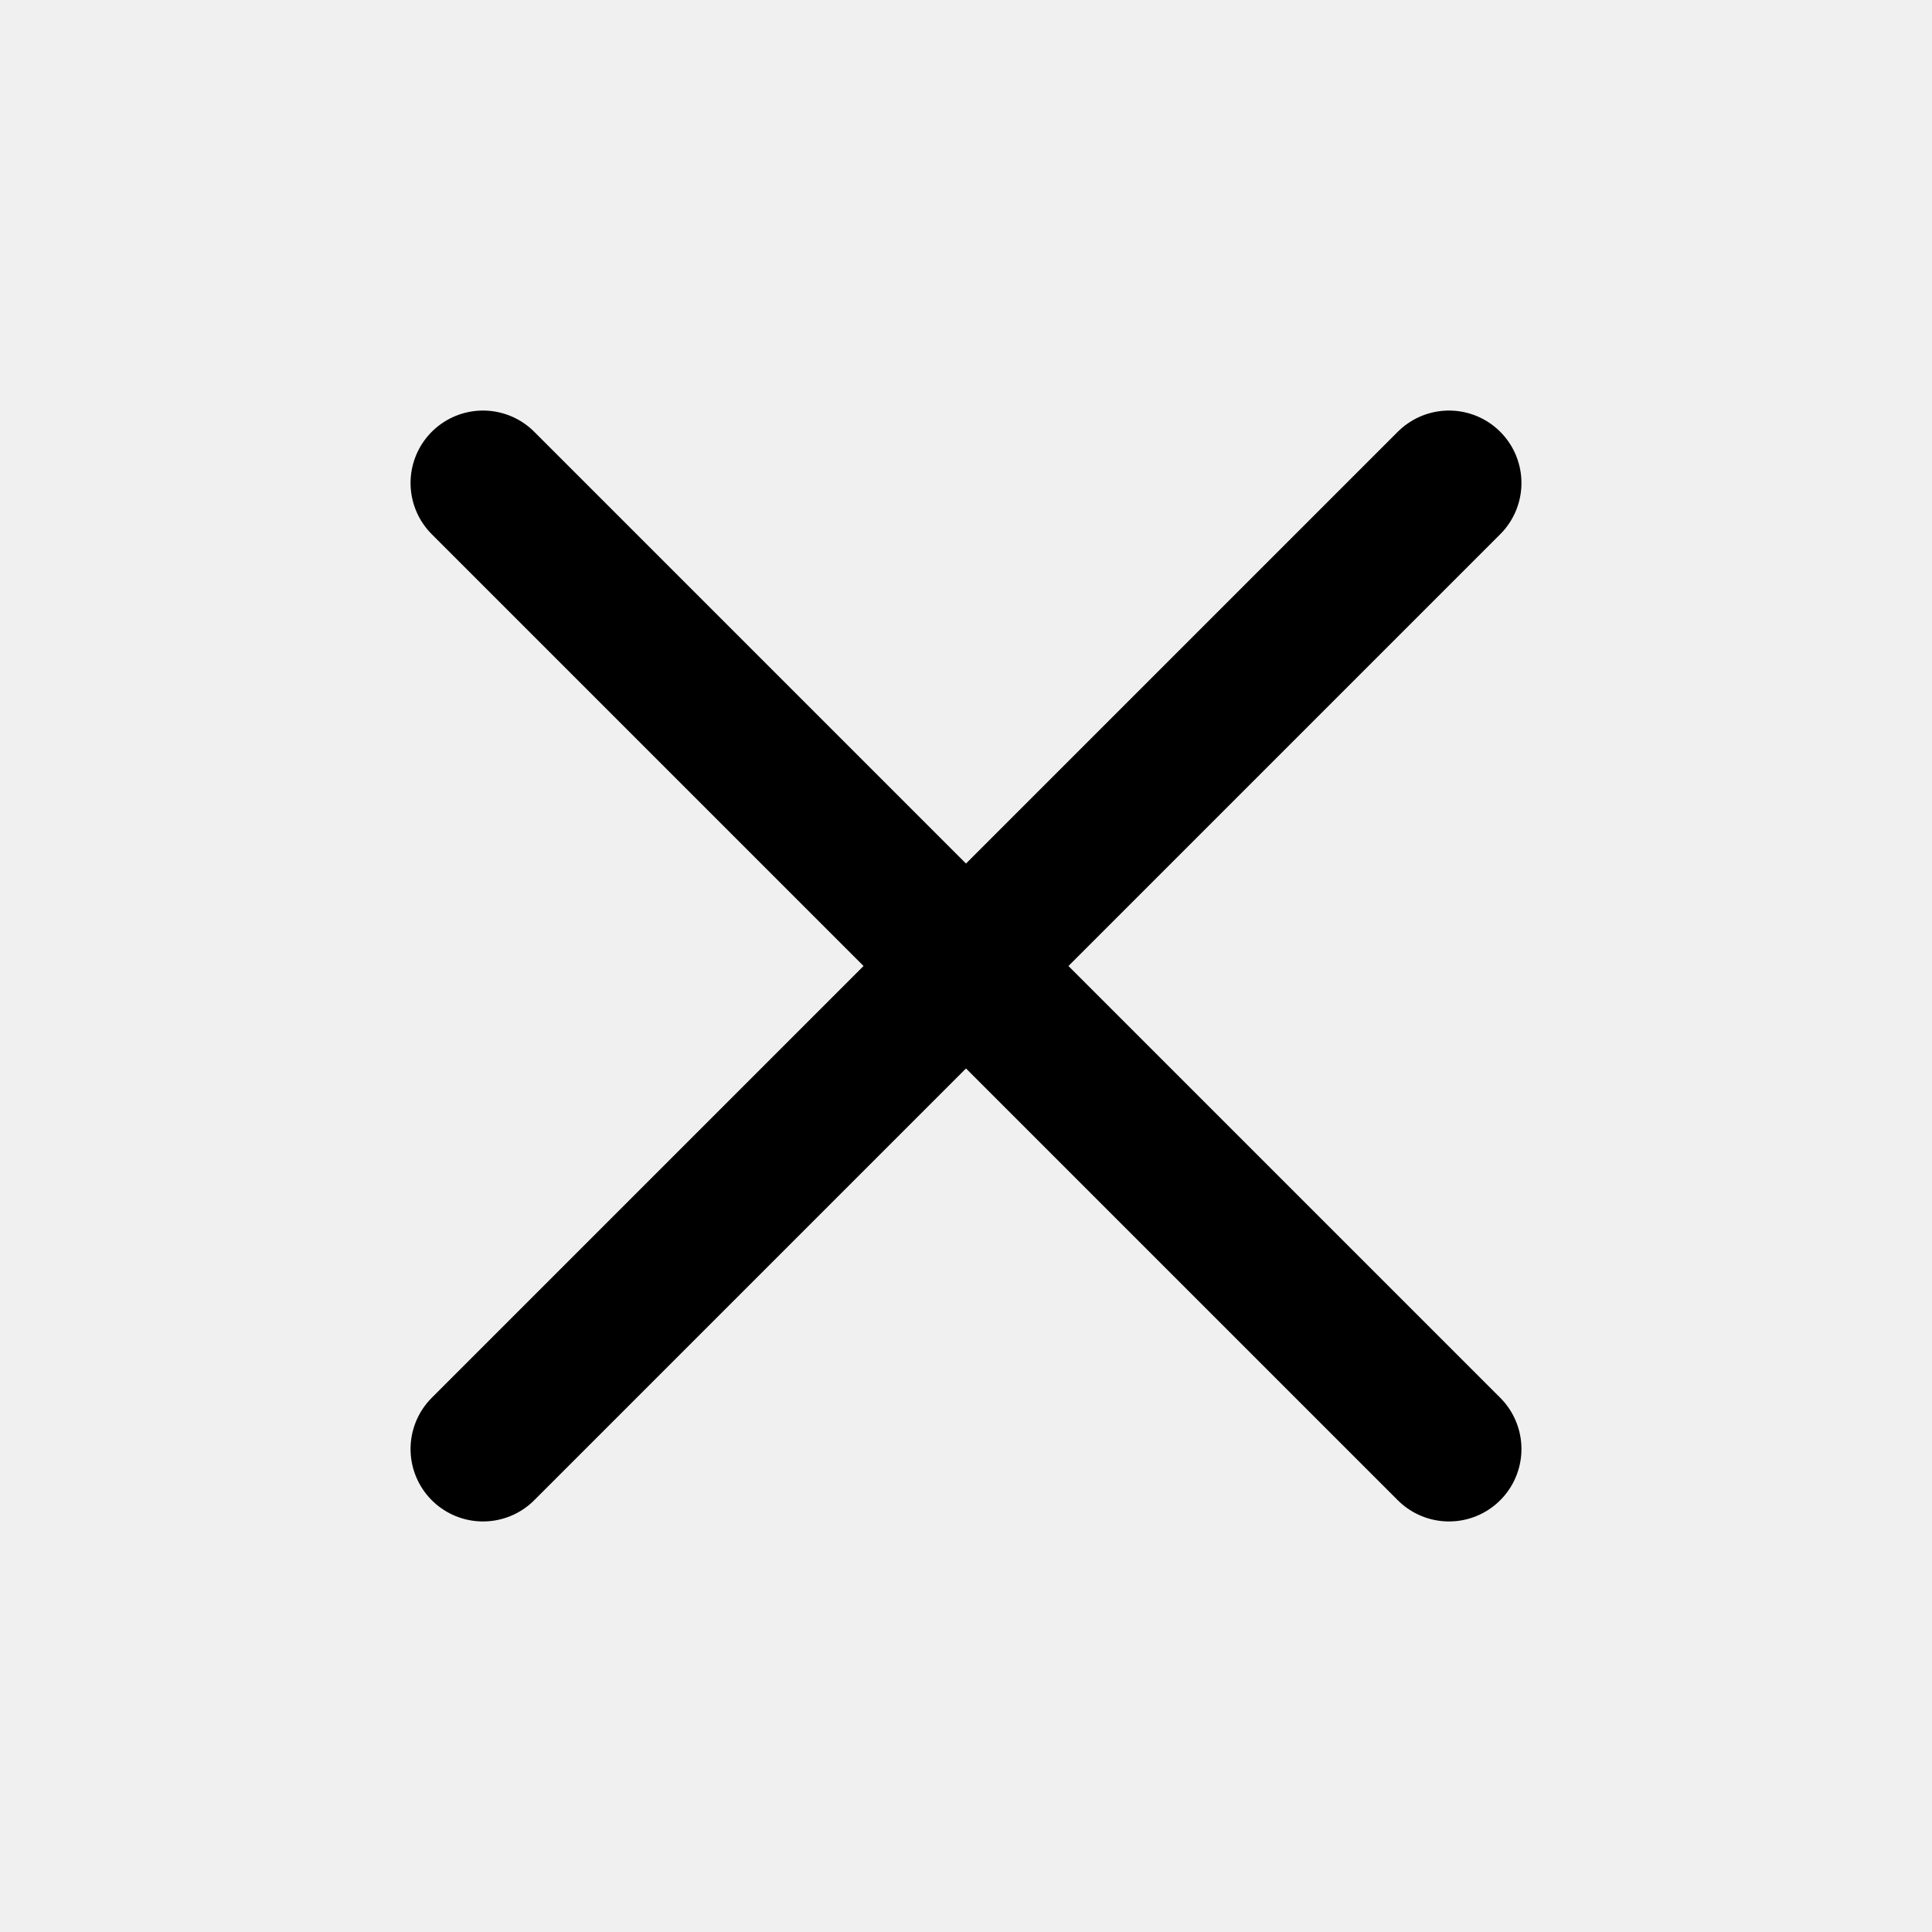
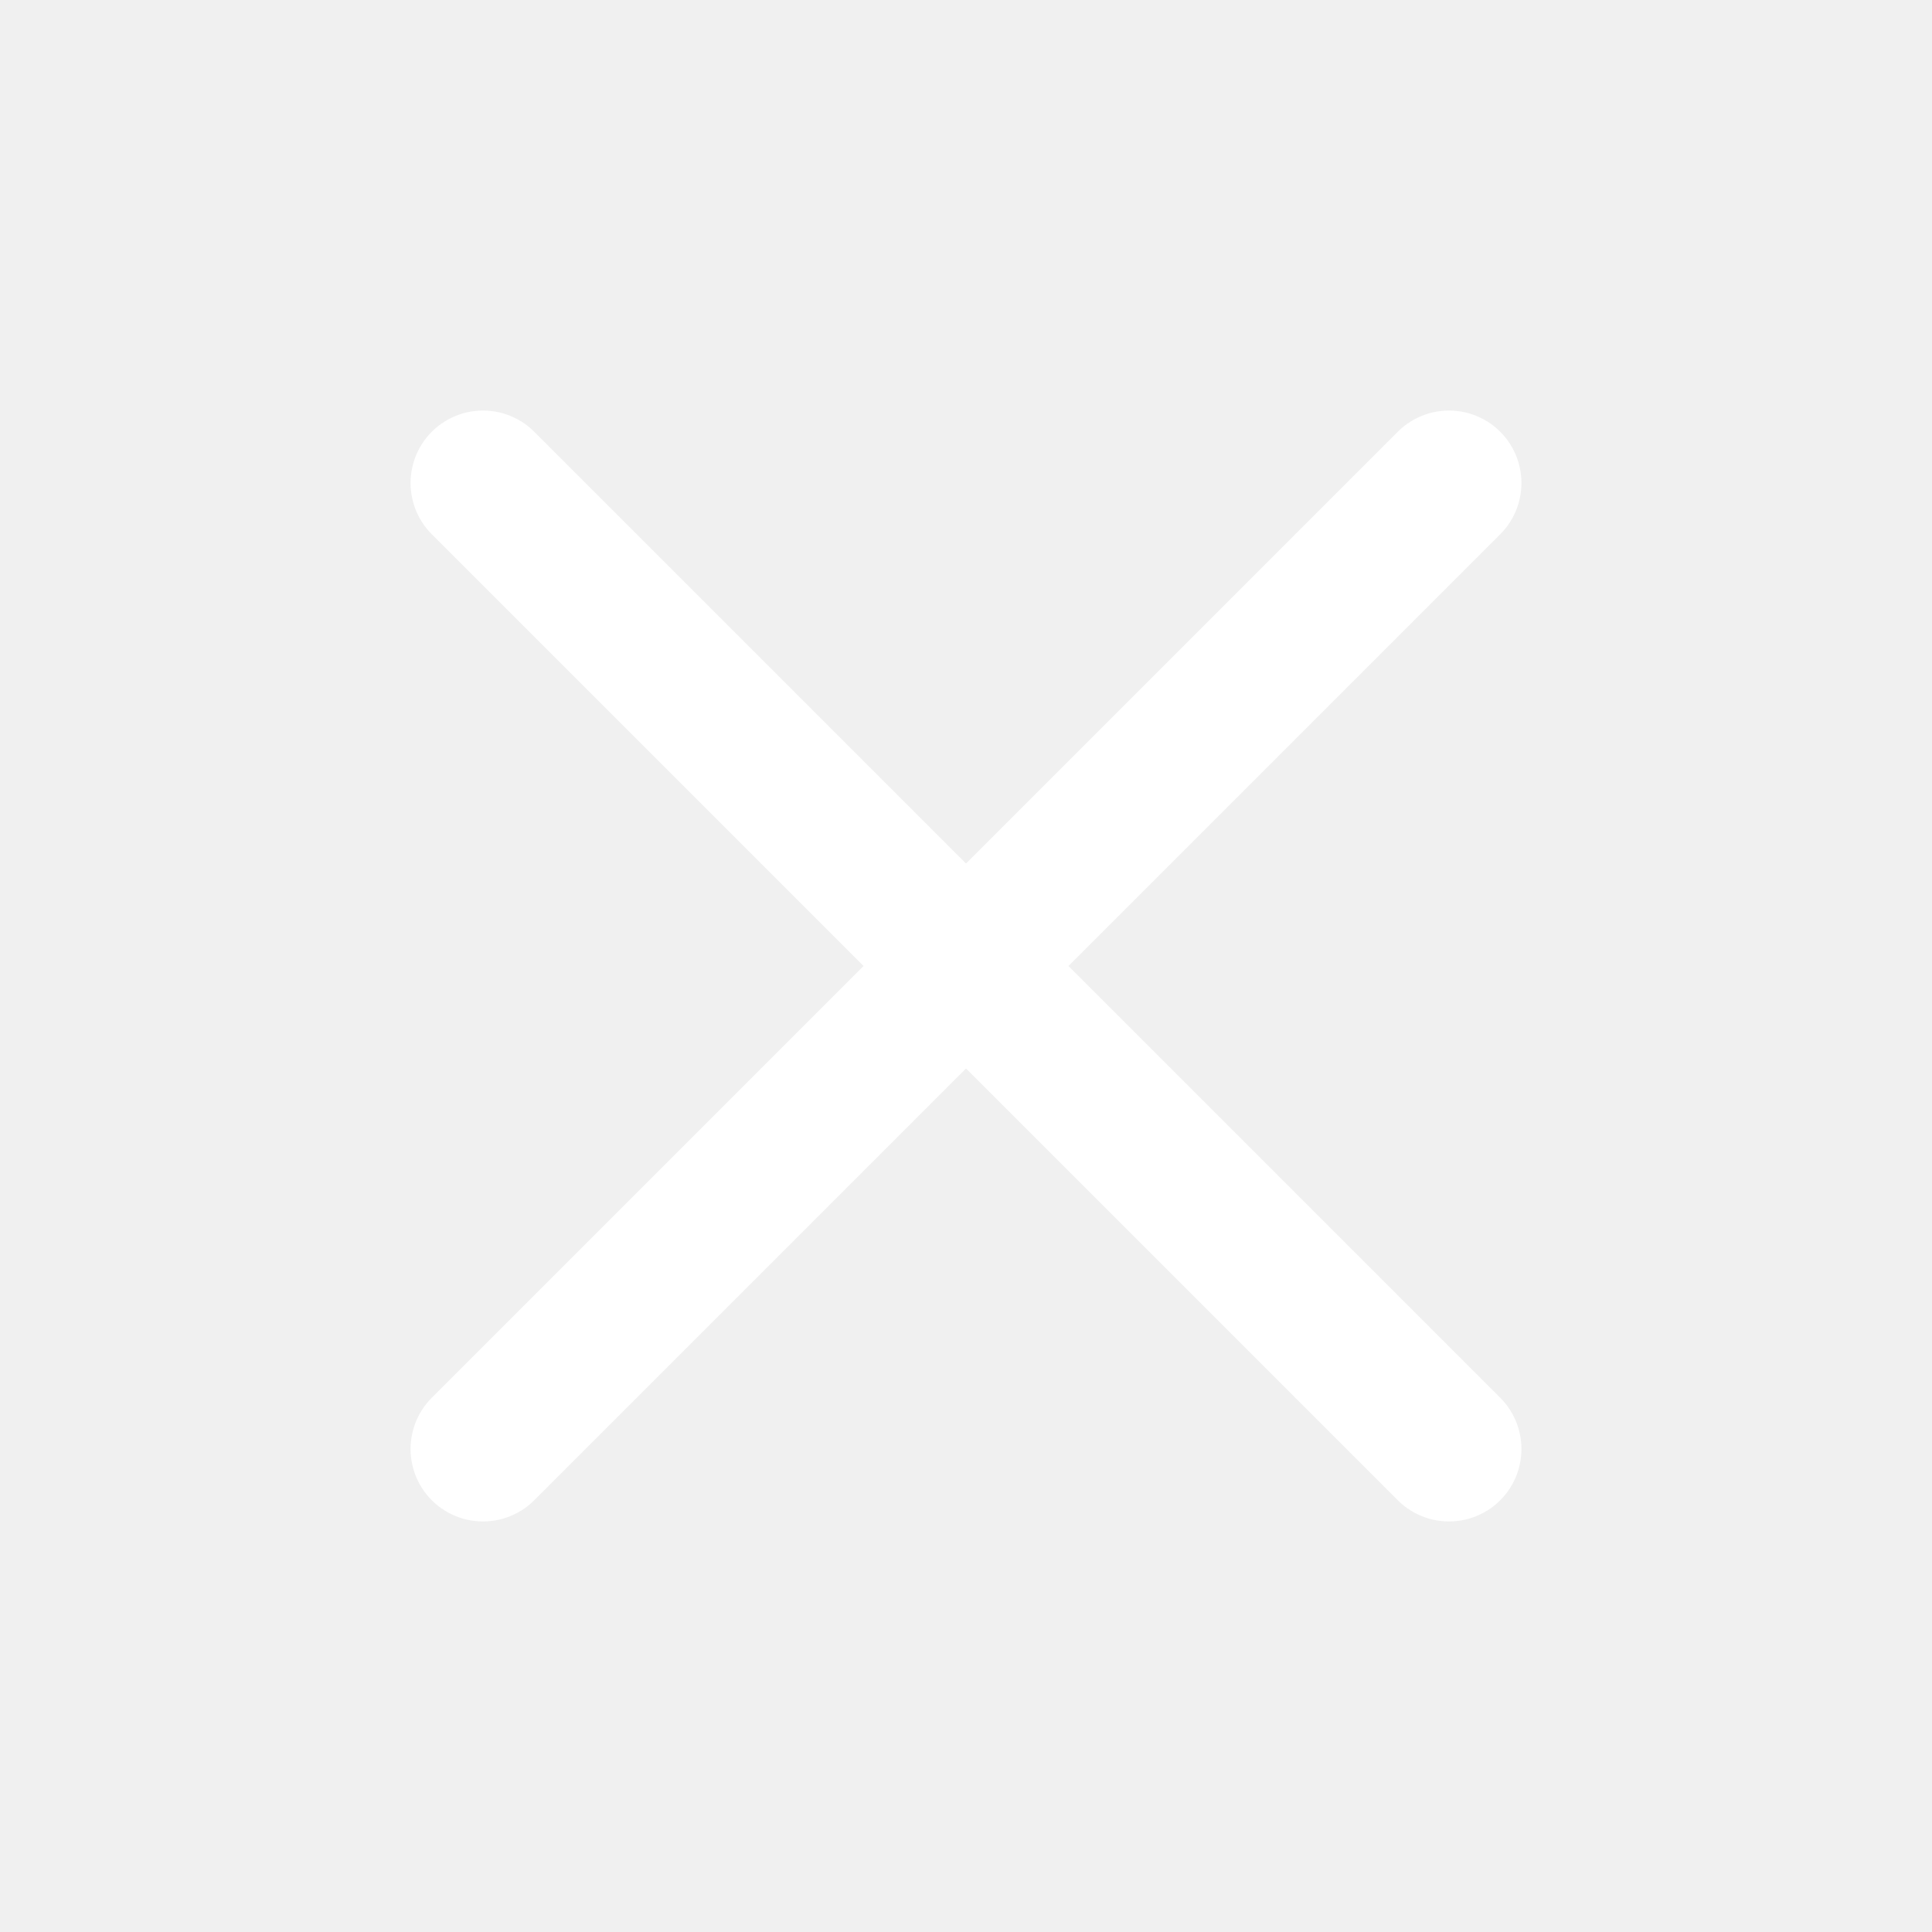
- <svg xmlns="http://www.w3.org/2000/svg" width="24" height="24" viewBox="0 0 24 24" fill="none" stroke="currentColor" stroke-width="1.8" stroke-linecap="round" stroke-linejoin="round">
+ <svg xmlns="http://www.w3.org/2000/svg" width="24" height="24" viewBox="0 0 24 24" fill="none" stroke="#fff" stroke-width="1.8" stroke-linecap="round" stroke-linejoin="round">
  <path d="m6 6 12 12M18 6 6 18" />
</svg>
